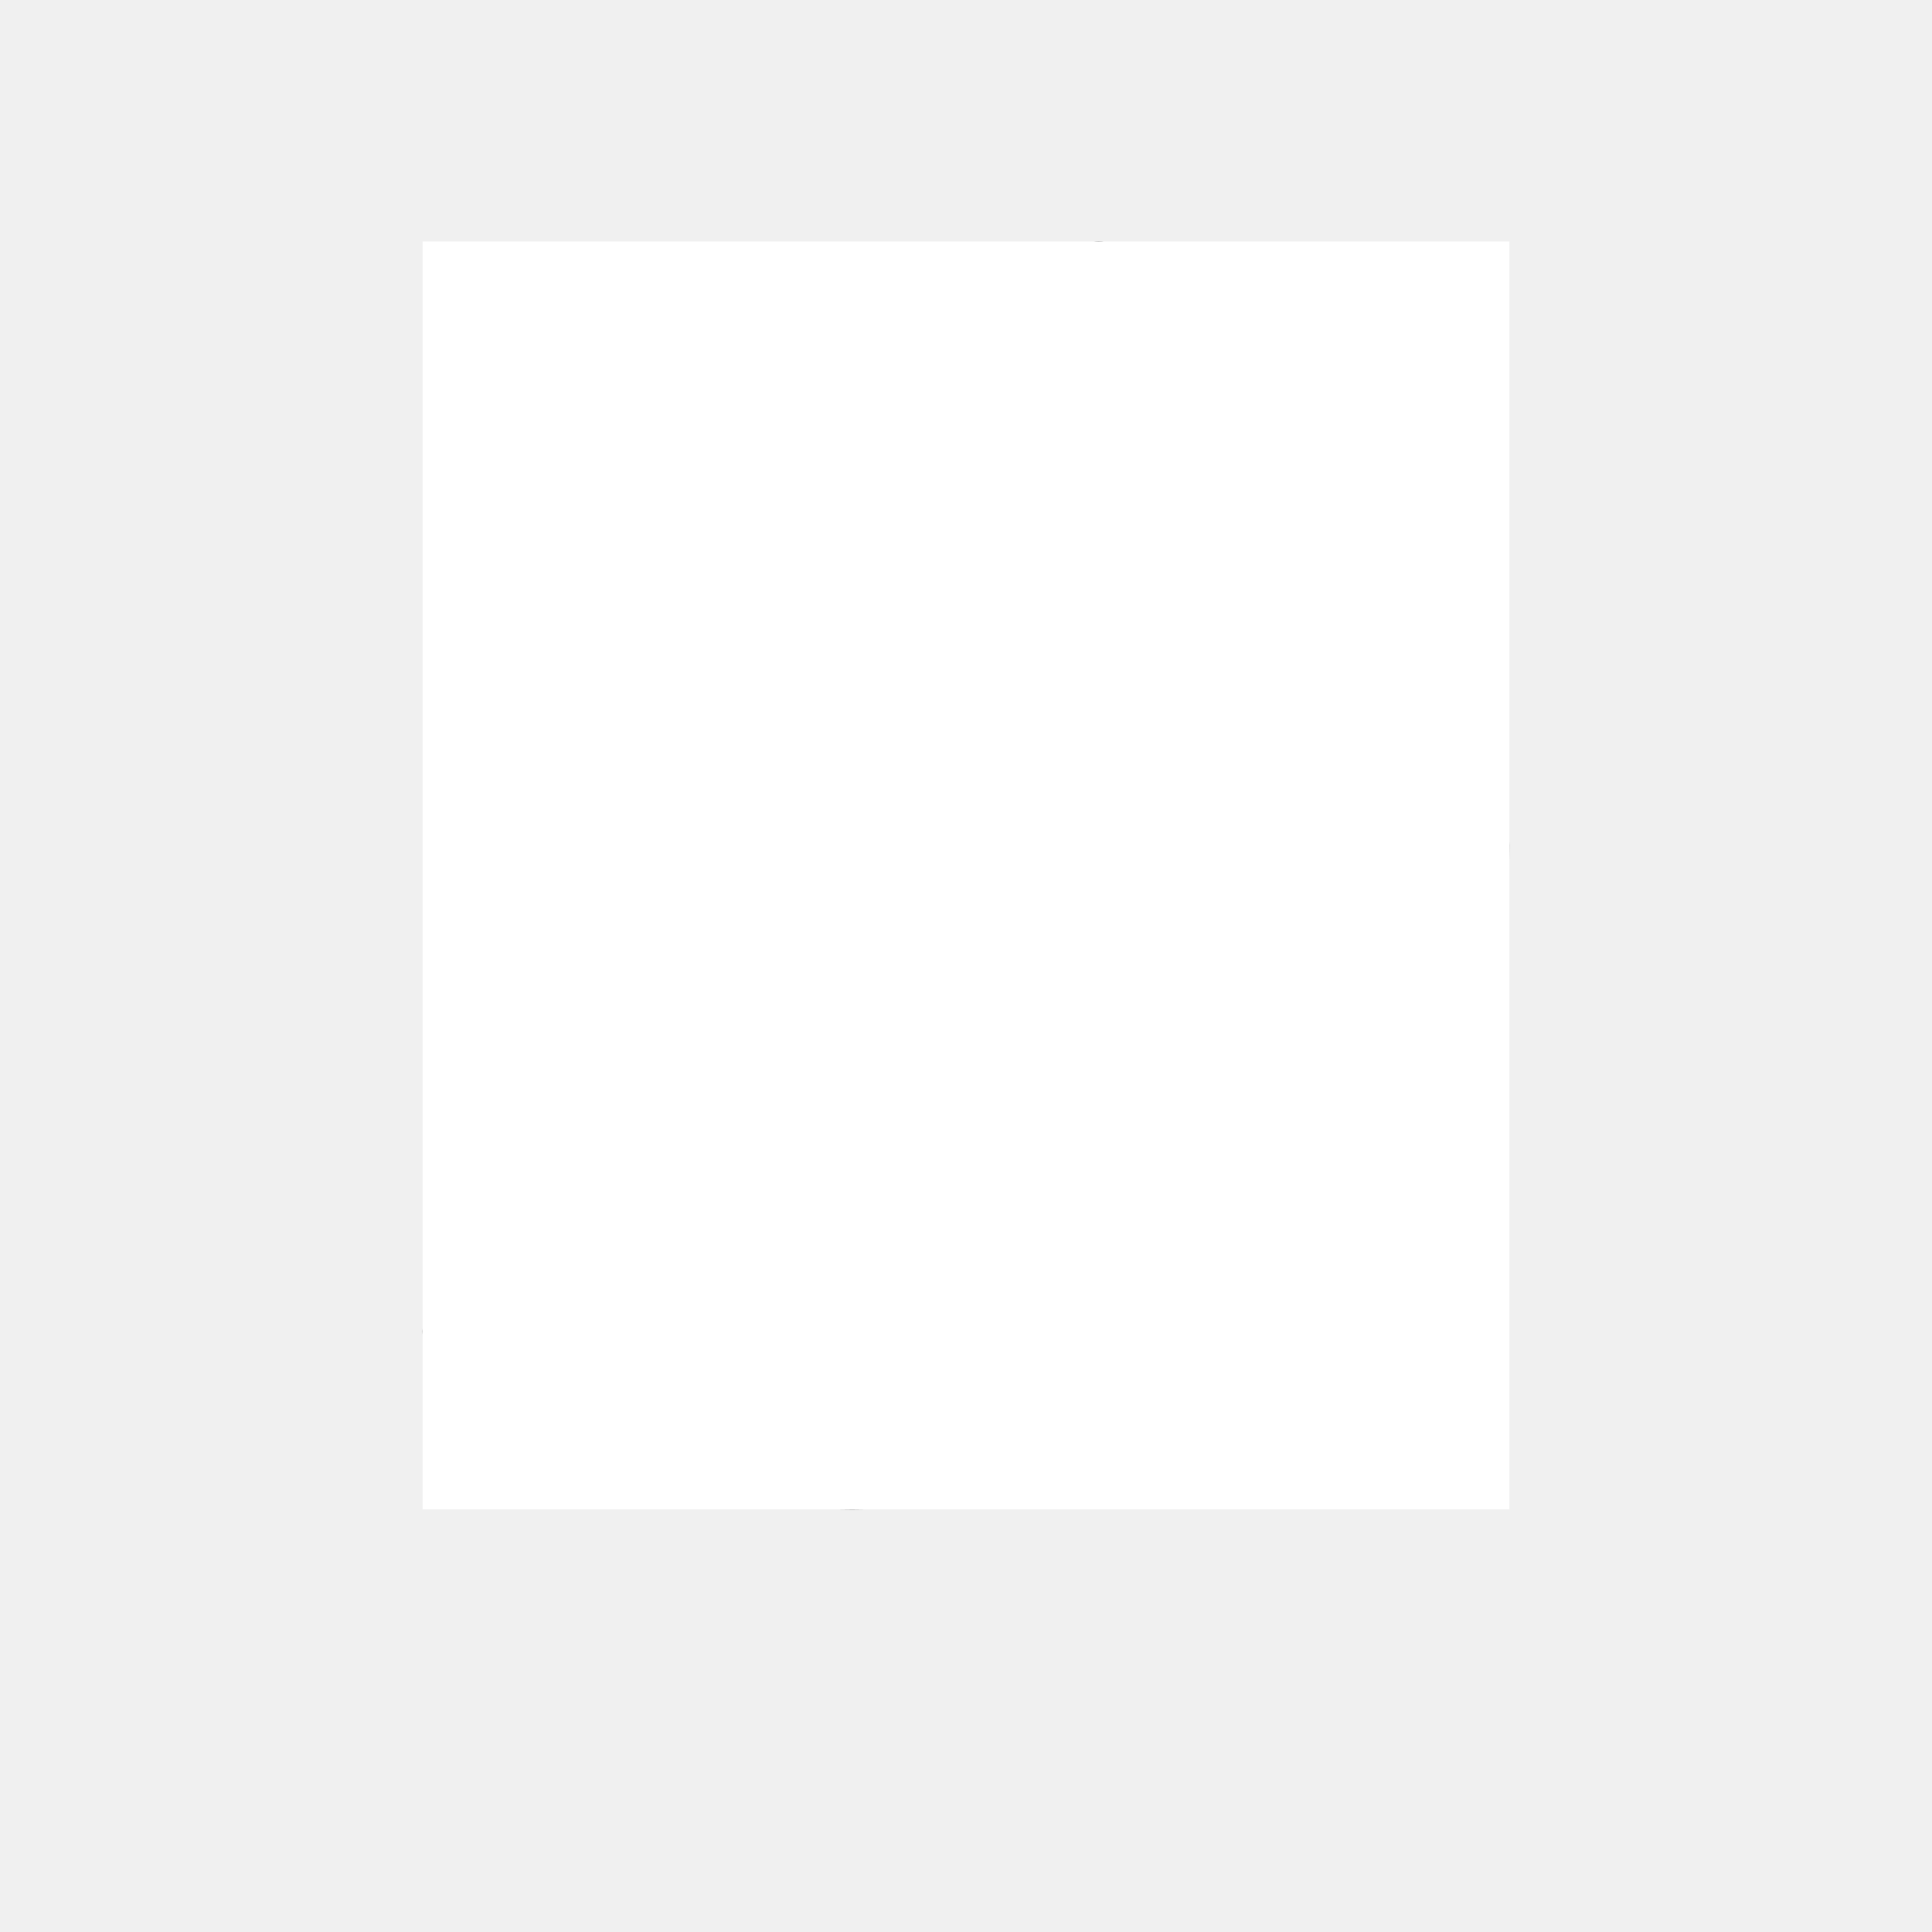
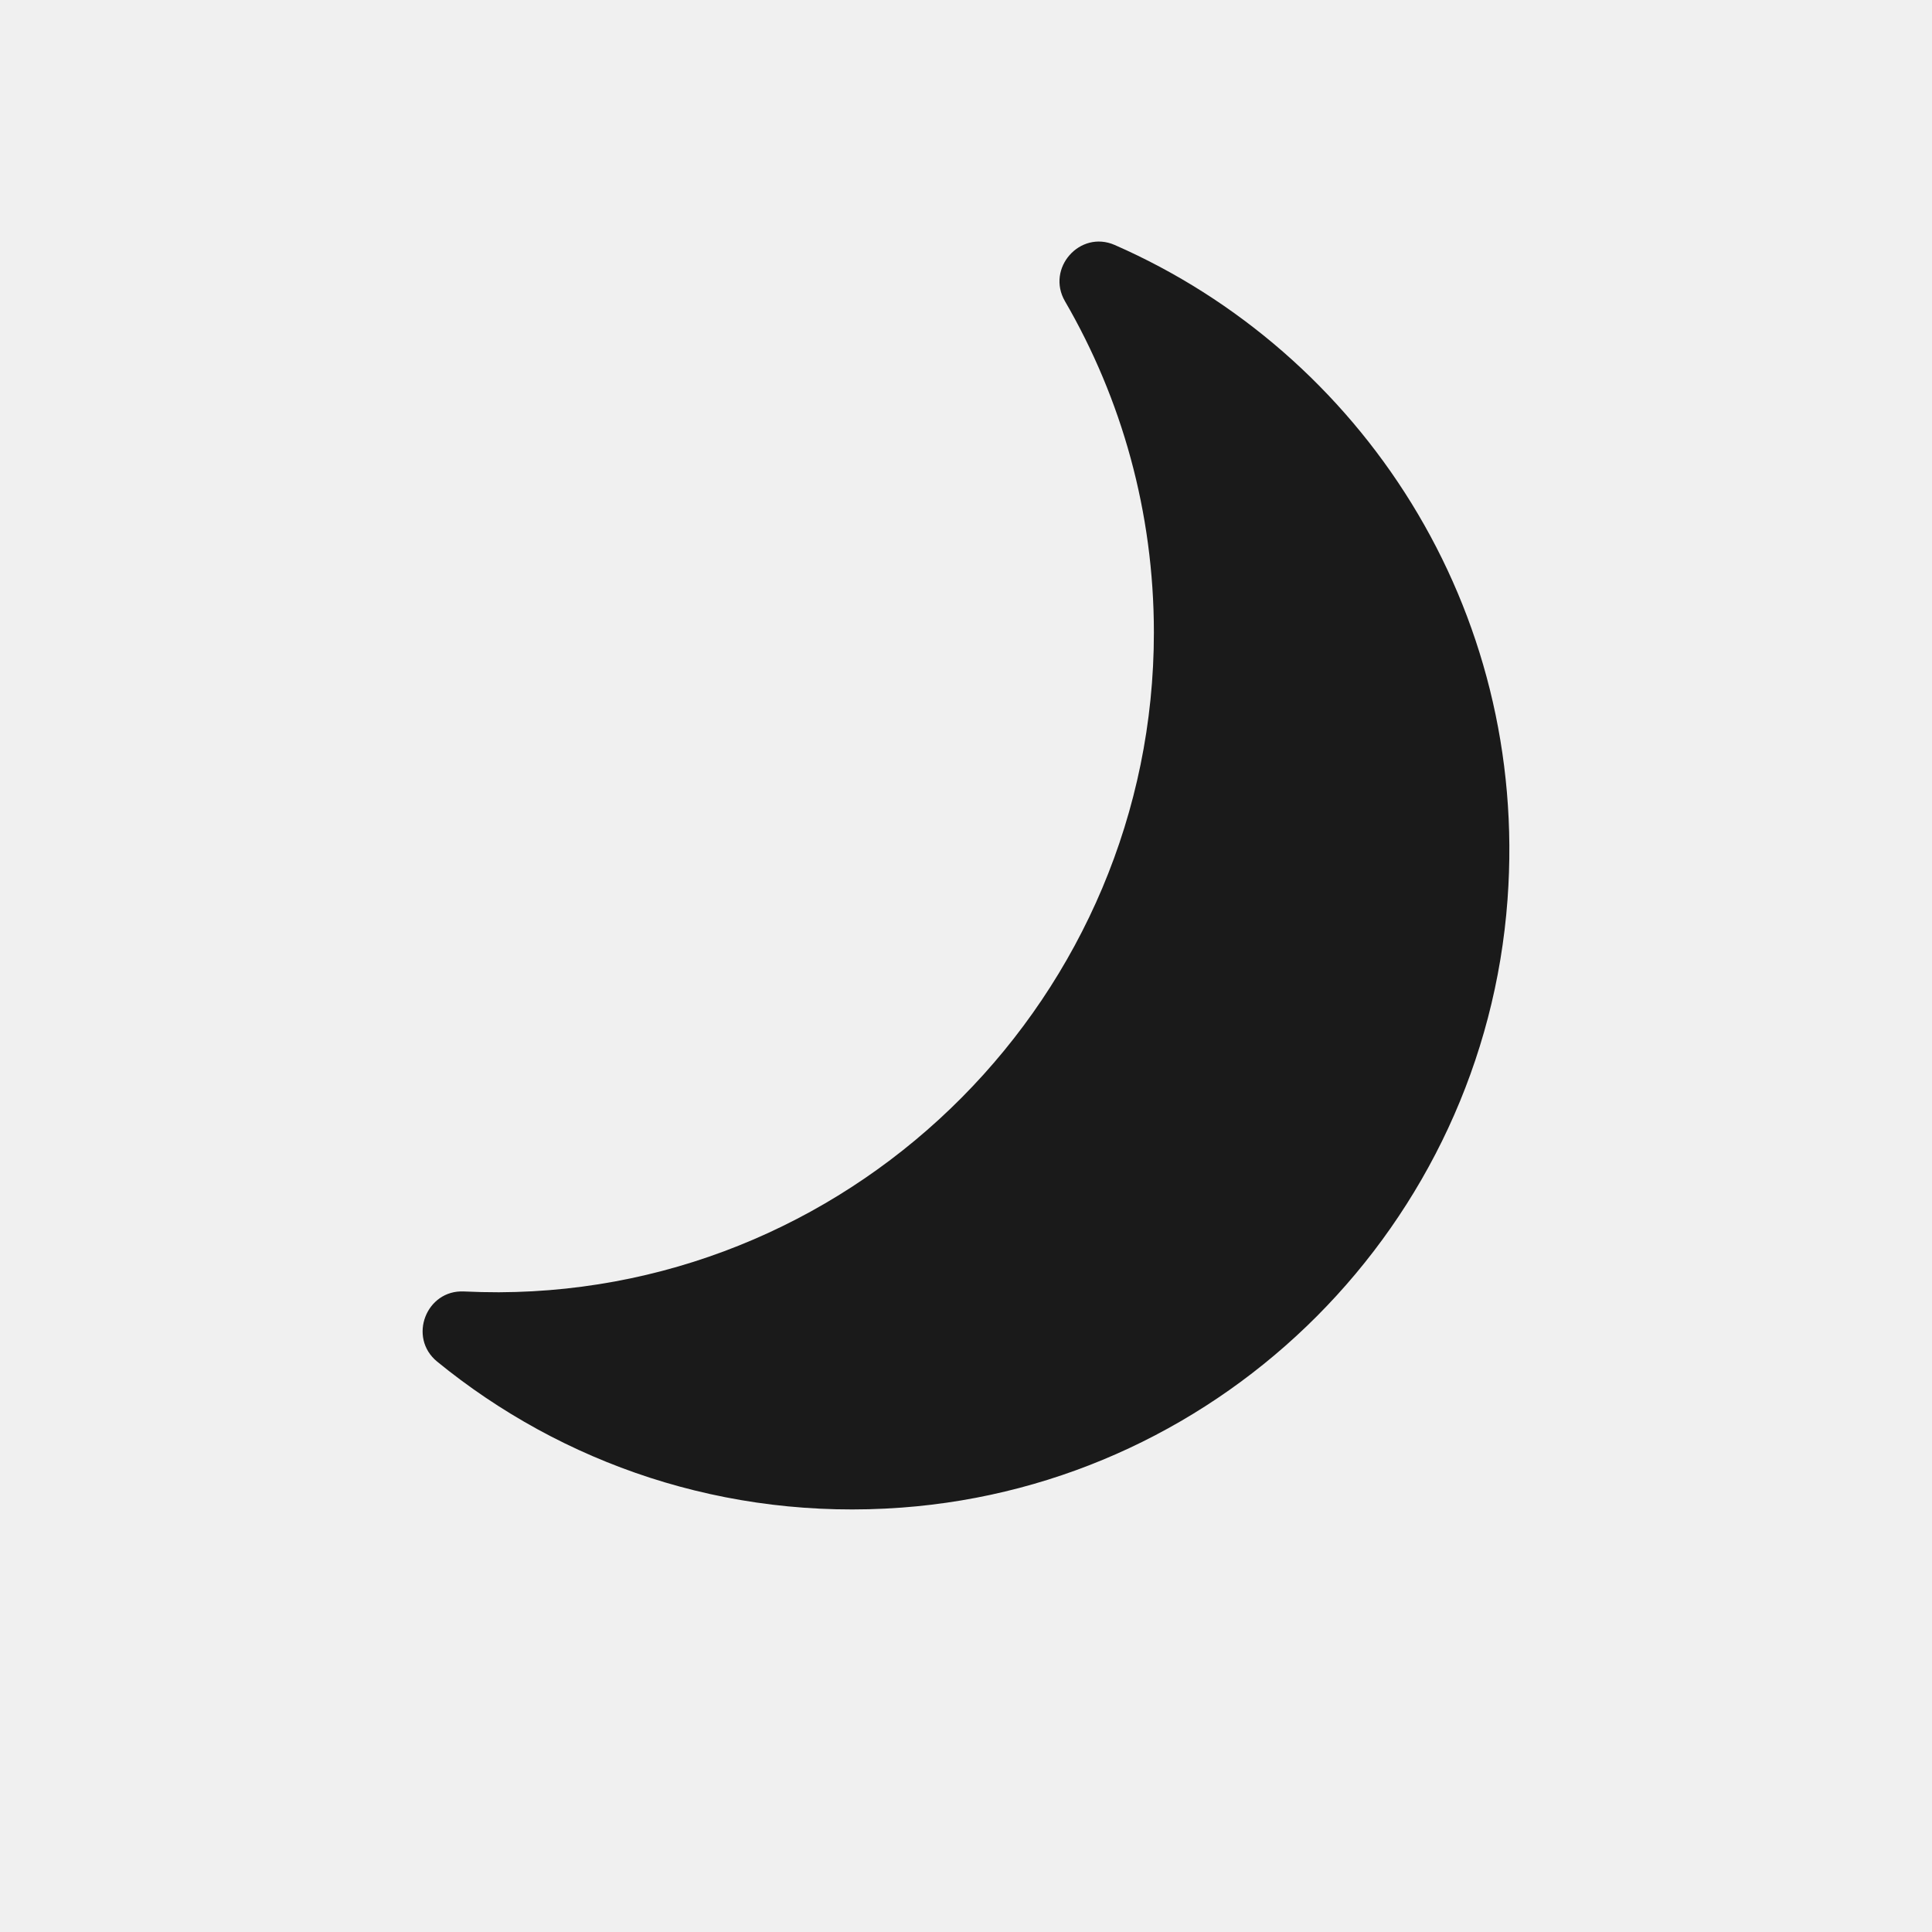
<svg xmlns="http://www.w3.org/2000/svg" width="24" height="24" viewBox="0 0 24 24" fill="none">
  <path d="M13.23 3.743C13.932 4.952 14.334 6.358 14.334 7.858C14.334 12.354 10.679 16.036 6.198 16.053C6.052 16.053 5.908 16.05 5.764 16.043C5.294 16.02 5.065 16.615 5.43 16.914C6.982 18.182 9.008 18.89 11.2 18.728C15.215 18.431 18.432 15.203 18.727 11.175C18.993 7.553 16.909 4.384 13.847 3.043C13.414 2.854 12.992 3.334 13.23 3.743Z" fill="#1A1A1A" />
-   <rect width="13.5" height="15.75" fill="white" transform="translate(5.25 3)" />
</svg>
